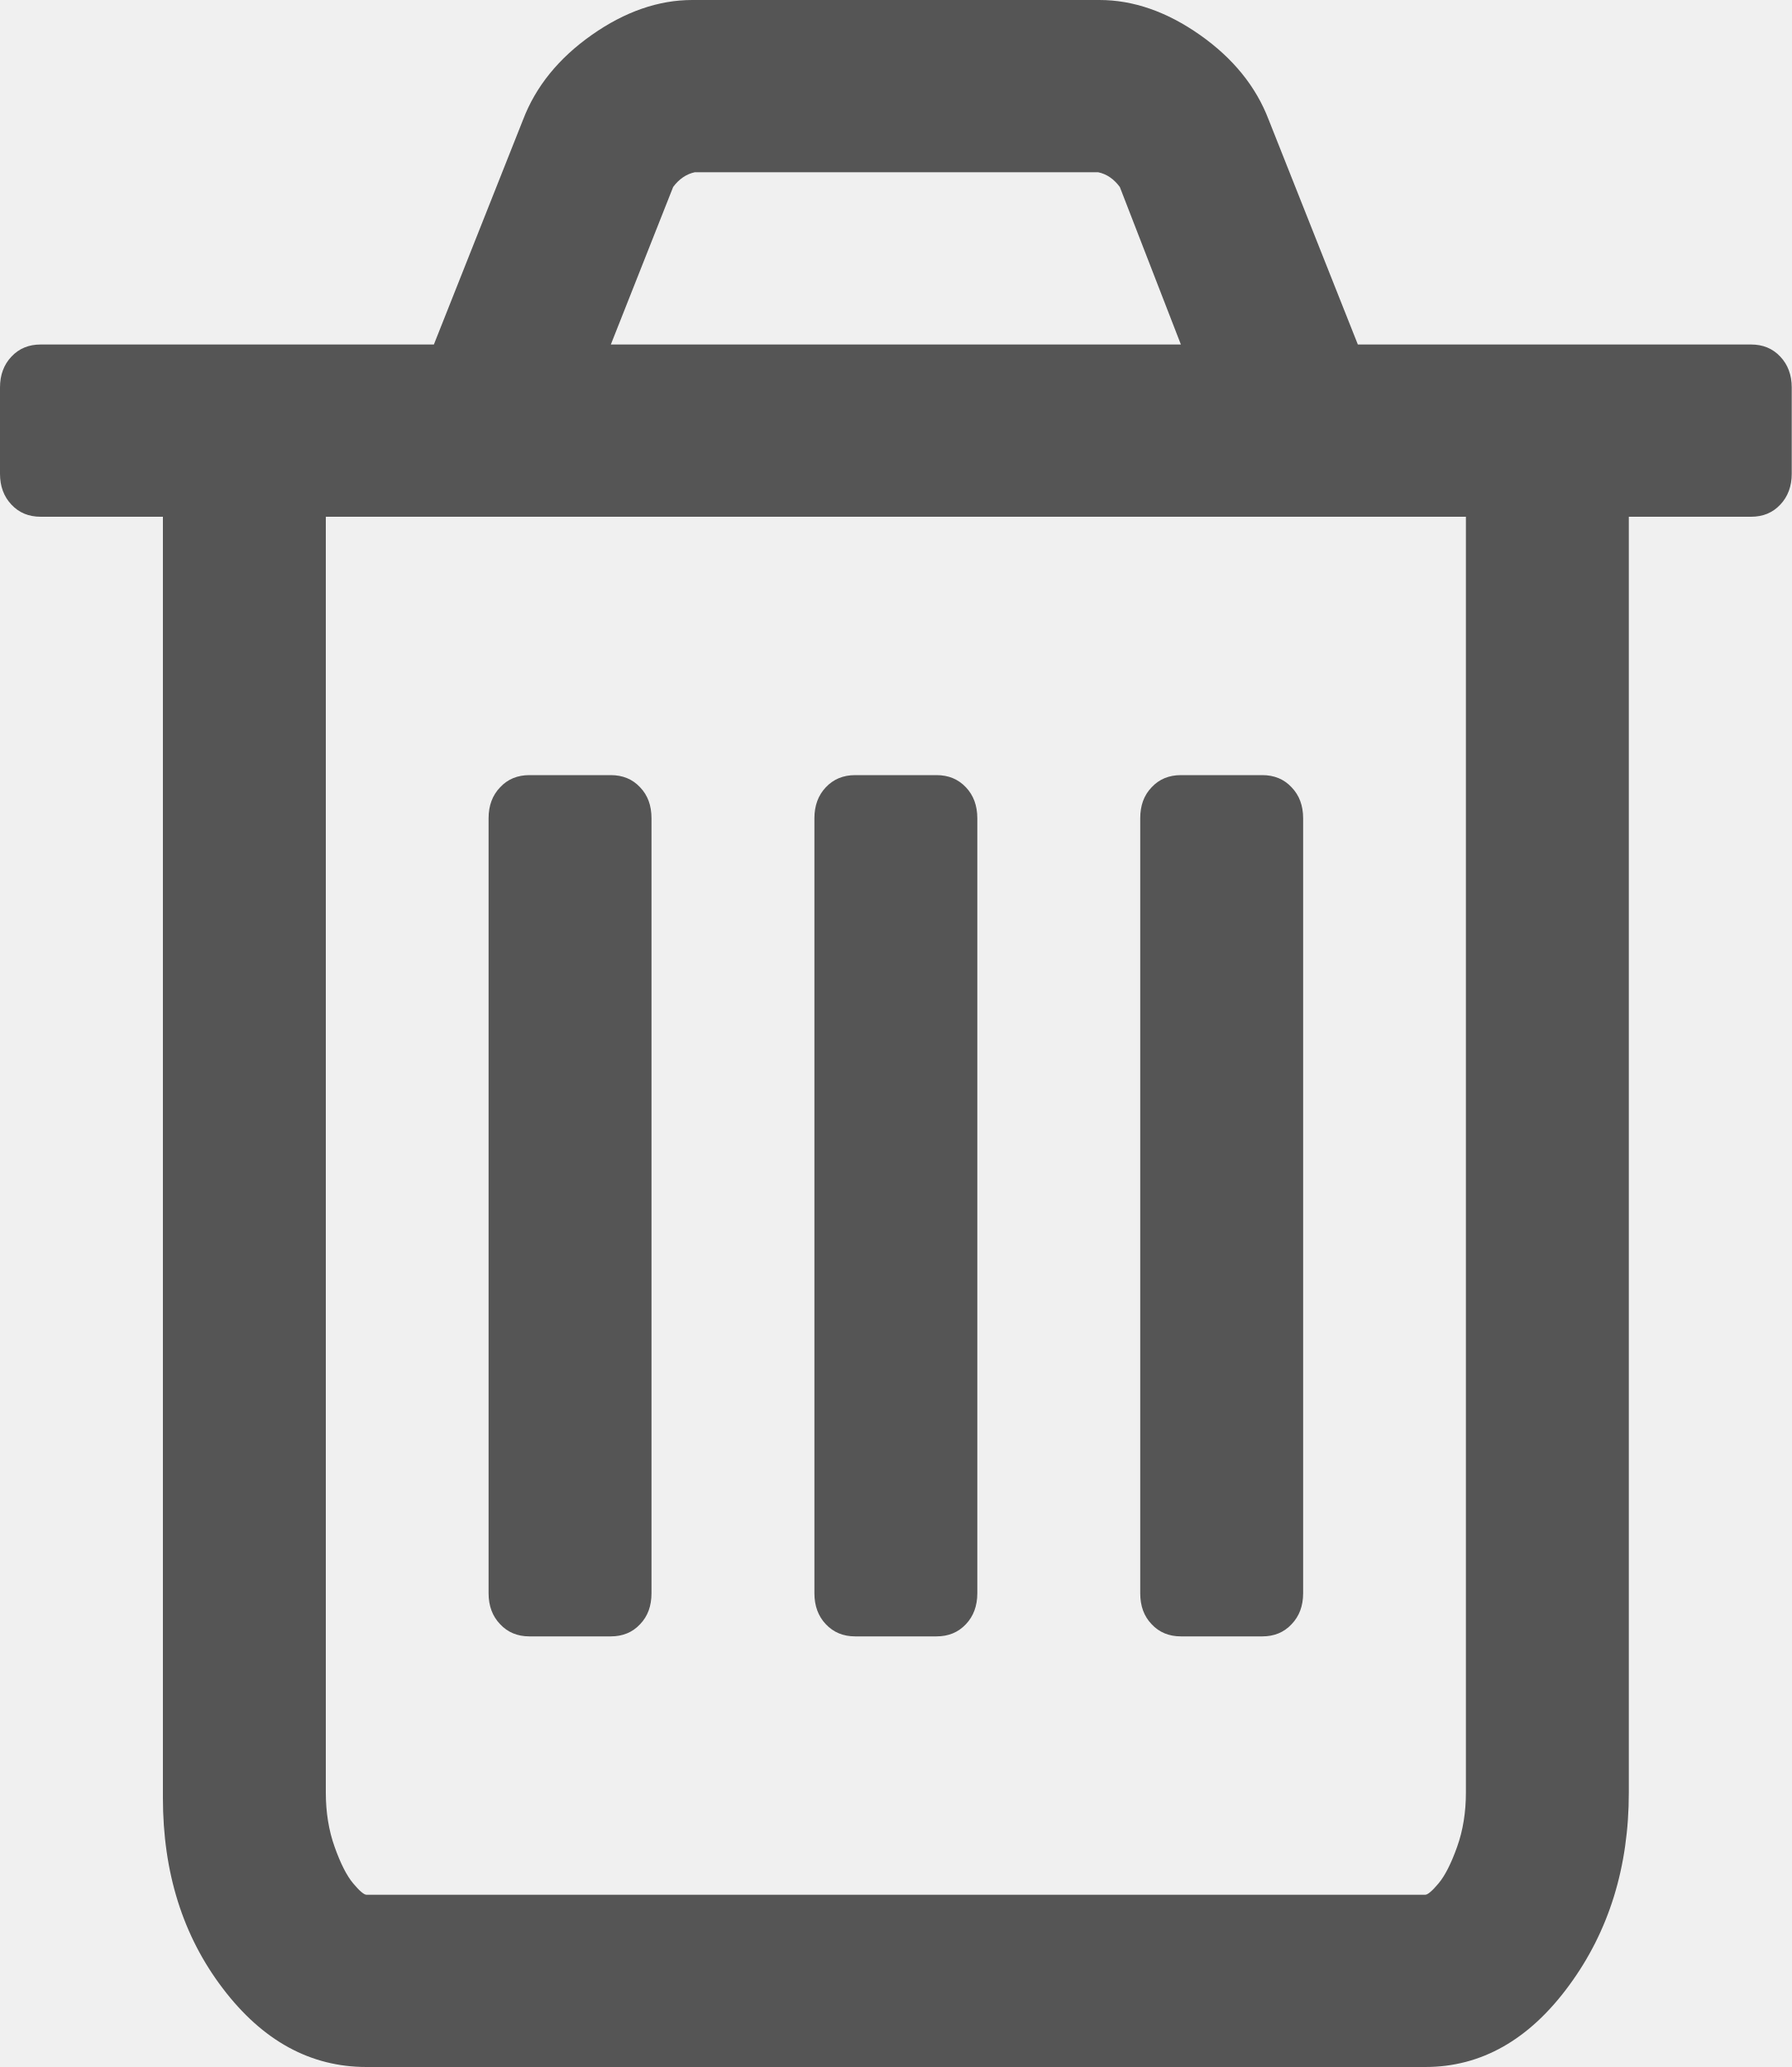
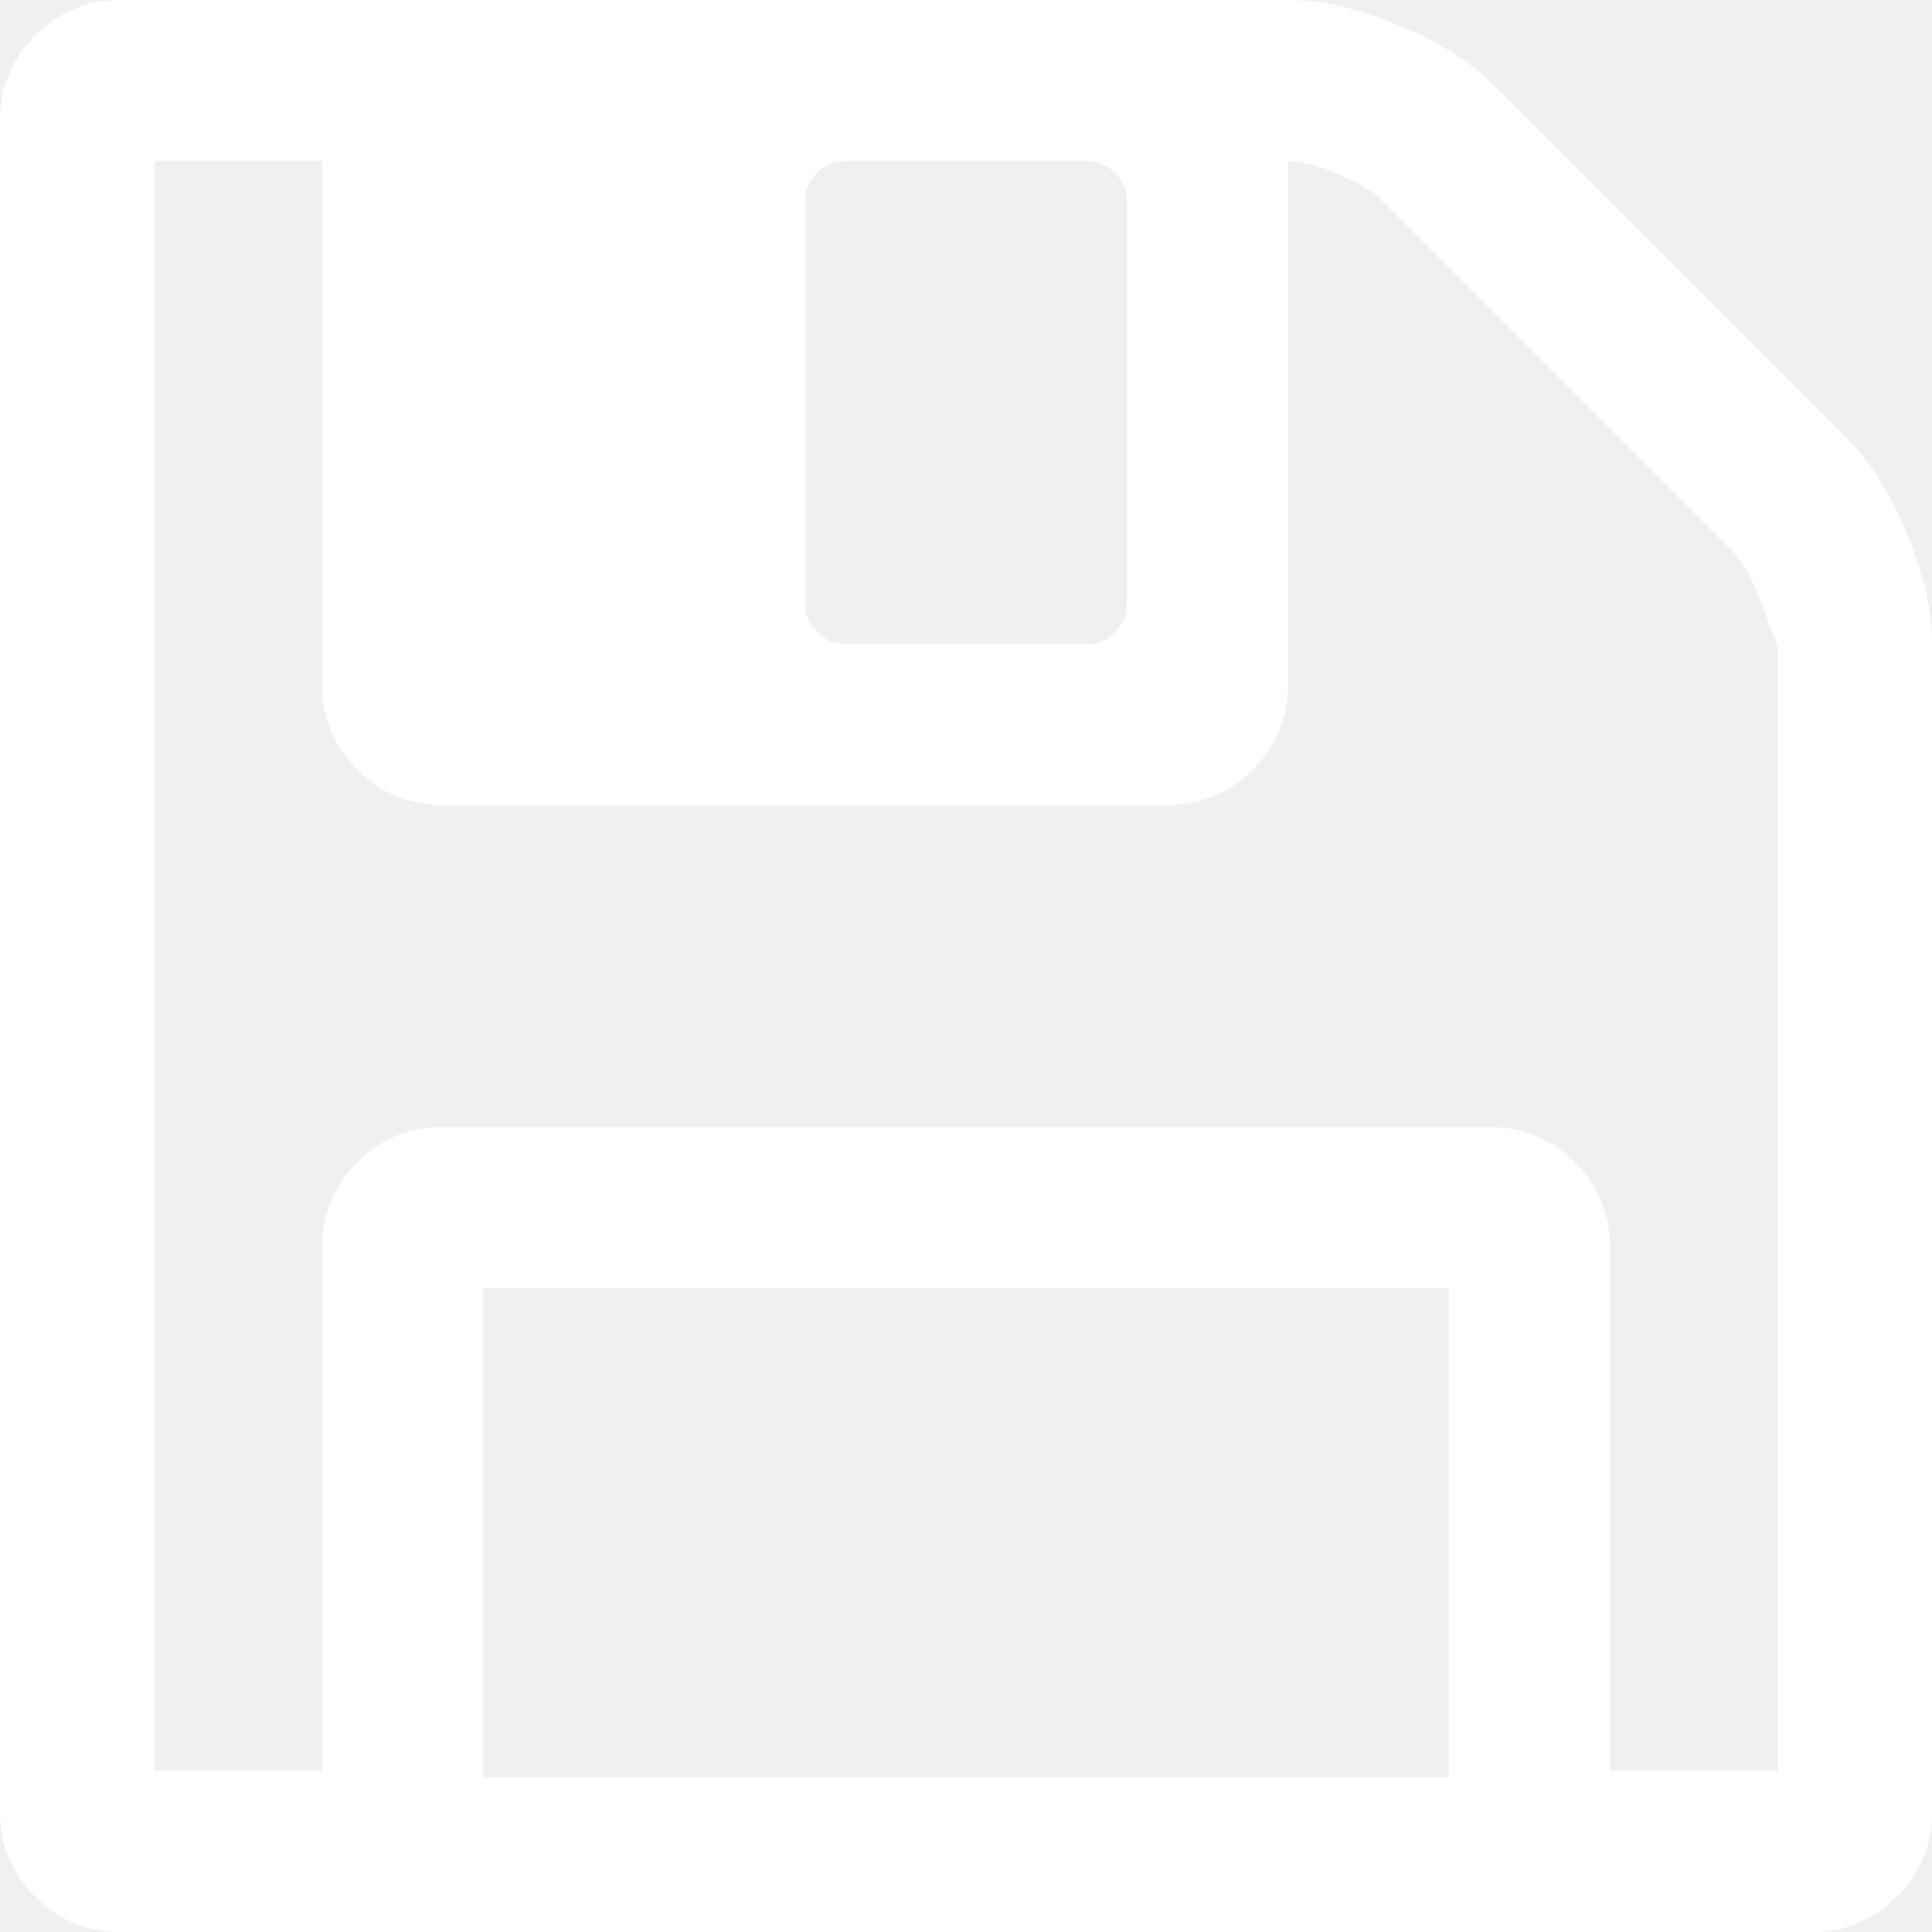
- <svg xmlns="http://www.w3.org/2000/svg" version="1.1" width="13px" height="15px">
-   <g transform="matrix(1 0 0 1 -828 -46 )">
-     <path d="M 4.644 5.713  C 4.7 5.771  4.727 5.846  4.727 5.938  L 4.727 11.562  C 4.727 11.654  4.7 11.729  4.644 11.787  C 4.589 11.846  4.518 11.875  4.432 11.875  L 3.841 11.875  C 3.755 11.875  3.684 11.846  3.629 11.787  C 3.573 11.729  3.545 11.654  3.545 11.562  L 3.545 5.938  C 3.545 5.846  3.573 5.771  3.629 5.713  C 3.684 5.654  3.755 5.625  3.841 5.625  L 4.432 5.625  C 4.518 5.625  4.589 5.654  4.644 5.713  Z M 7.008 5.713  C 7.063 5.771  7.091 5.846  7.091 5.938  L 7.091 11.562  C 7.091 11.654  7.063 11.729  7.008 11.787  C 6.952 11.846  6.882 11.875  6.795 11.875  L 6.205 11.875  C 6.118 11.875  6.048 11.846  5.992 11.787  C 5.937 11.729  5.909 11.654  5.909 11.562  L 5.909 5.938  C 5.909 5.846  5.937 5.771  5.992 5.713  C 6.048 5.654  6.118 5.625  6.205 5.625  L 6.795 5.625  C 6.882 5.625  6.952 5.654  7.008 5.713  Z M 9.371 5.713  C 9.427 5.771  9.455 5.846  9.455 5.938  L 9.455 11.562  C 9.455 11.654  9.427 11.729  9.371 11.787  C 9.316 11.846  9.245 11.875  9.159 11.875  L 8.568 11.875  C 8.482 11.875  8.411 11.846  8.356 11.787  C 8.3 11.729  8.273 11.654  8.273 11.562  L 8.273 5.938  C 8.273 5.846  8.3 5.771  8.356 5.713  C 8.411 5.654  8.482 5.625  8.568 5.625  L 9.159 5.625  C 9.245 5.625  9.316 5.654  9.371 5.713  Z M 10.572 13.403  C 10.615 13.283  10.636 13.151  10.636 13.008  L 10.636 3.75  L 2.364 3.75  L 2.364 13.008  C 2.364 13.151  2.385 13.283  2.428 13.403  C 2.471 13.524  2.516 13.612  2.562 13.667  C 2.608 13.722  2.641 13.75  2.659 13.75  L 10.341 13.75  C 10.359 13.75  10.392 13.722  10.438 13.667  C 10.484 13.612  10.529 13.524  10.572 13.403  Z M 4.884 1.357  L 4.432 2.5  L 8.568 2.5  L 8.125 1.357  C 8.082 1.299  8.03 1.263  7.968 1.25  L 5.041 1.25  C 4.98 1.263  4.927 1.299  4.884 1.357  Z M 12.917 2.588  C 12.972 2.646  13 2.721  13 2.812  L 13 3.438  C 13 3.529  12.972 3.604  12.917 3.662  C 12.862 3.721  12.791 3.75  12.705 3.75  L 11.818 3.75  L 11.818 13.008  C 11.818 13.548  11.674 14.015  11.384 14.409  C 11.095 14.803  10.747 15  10.341 15  L 2.659 15  C 2.253 15  1.905 14.81  1.616 14.429  C 1.326 14.048  1.182 13.587  1.182 13.047  L 1.182 3.75  L 0.295 3.75  C 0.209 3.75  0.138 3.721  0.083 3.662  C 0.028 3.604  0 3.529  0 3.438  L 0 2.812  C 0 2.721  0.028 2.646  0.083 2.588  C 0.138 2.529  0.209 2.5  0.295 2.5  L 3.148 2.5  L 3.795 0.869  C 3.887 0.628  4.053 0.423  4.293 0.254  C 4.533 0.085  4.777 0  5.023 0  L 7.977 0  C 8.223 0  8.467 0.085  8.707 0.254  C 8.947 0.423  9.113 0.628  9.205 0.869  L 9.852 2.5  L 12.705 2.5  C 12.791 2.5  12.862 2.529  12.917 2.588  Z " fill-rule="nonzero" fill="#555555" stroke="none" transform="matrix(1 0 0 1 828 46 )" />
+ <svg xmlns="http://www.w3.org/2000/svg" version="1.1" width="25px" height="25px">
+   <g transform="matrix(1 0 0 1 -1012 -14 )">
+     <path d="M 6.25 16.667  L 6.25 23  L 18.75 23  L 18.75 16.667  L 6.25 16.667  Z M 20.833 16.146  L 20.833 22.917  L 23 22.917  L 23 8.333  C 22.917 8.181  22.862 7.973  22.754 7.707  C 22.645 7.441  22.537 7.254  22.428 7.145  L 17.855 2.572  C 17.746 2.463  17.562 2.355  17.301 2.246  C 17.041 2.138  16.829 2.083  16.667 2.083  L 16.667 8.854  C 16.667 9.288  16.515 9.657  16.211 9.961  C 15.907 10.265  15.538 10.417  15.104 10.417  L 5.729 10.417  C 5.295 10.417  4.926 10.265  4.622 9.961  C 4.319 9.657  4.167 9.288  4.167 8.854  L 4.167 2.083  L 2 2.083  L 2 22.917  L 4.167 22.917  L 4.167 16.146  C 4.167 15.712  4.319 15.343  4.622 15.039  C 4.926 14.735  5.295 14.583  5.729 14.583  L 19.271 14.583  C 19.705 14.583  20.074 14.735  20.378 15.039  C 20.681 15.343  20.833 15.712  20.833 16.146  Z M 14.429 8.179  C 14.532 8.076  14.583 7.954  14.583 7.812  L 14.583 2.604  C 14.583 2.463  14.532 2.341  14.429 2.238  C 14.326 2.135  14.204 2.083  14.062 2.083  L 10.938 2.083  C 10.796 2.083  10.674 2.135  10.571 2.238  C 10.468 2.341  10.417 2.463  10.417 2.604  L 10.417 7.812  C 10.417 7.954  10.468 8.076  10.571 8.179  C 10.674 8.282  10.796 8.333  10.938 8.333  L 14.062 8.333  C 14.204 8.333  14.326 8.282  14.429 8.179  Z M 24.674 6.901  C 24.891 7.422  25 7.899  25 8.333  L 25 23.438  C 25 23.872  24.848 24.24  24.544 24.544  C 24.24 24.848  23.872 25  23.438 25  L 1.562 25  C 1.128 25  0.76 24.848  0.456 24.544  C 0.152 24.24  0 23.872  0 23.438  L 0 1.562  C 0 1.128  0.152 0.76  0.456 0.456  C 0.76 0.152  1.128 0  1.562 0  L 16.667 0  C 17.101 0  17.578 0.109  18.099 0.326  C 18.62 0.543  19.032 0.803  19.336 1.107  L 23.893 5.664  C 24.197 5.968  24.457 6.38  24.674 6.901  Z " fill-rule="nonzero" fill="#ffffff" stroke="none" transform="matrix(1 0 0 1 1012 14 )" />
  </g>
</svg>
